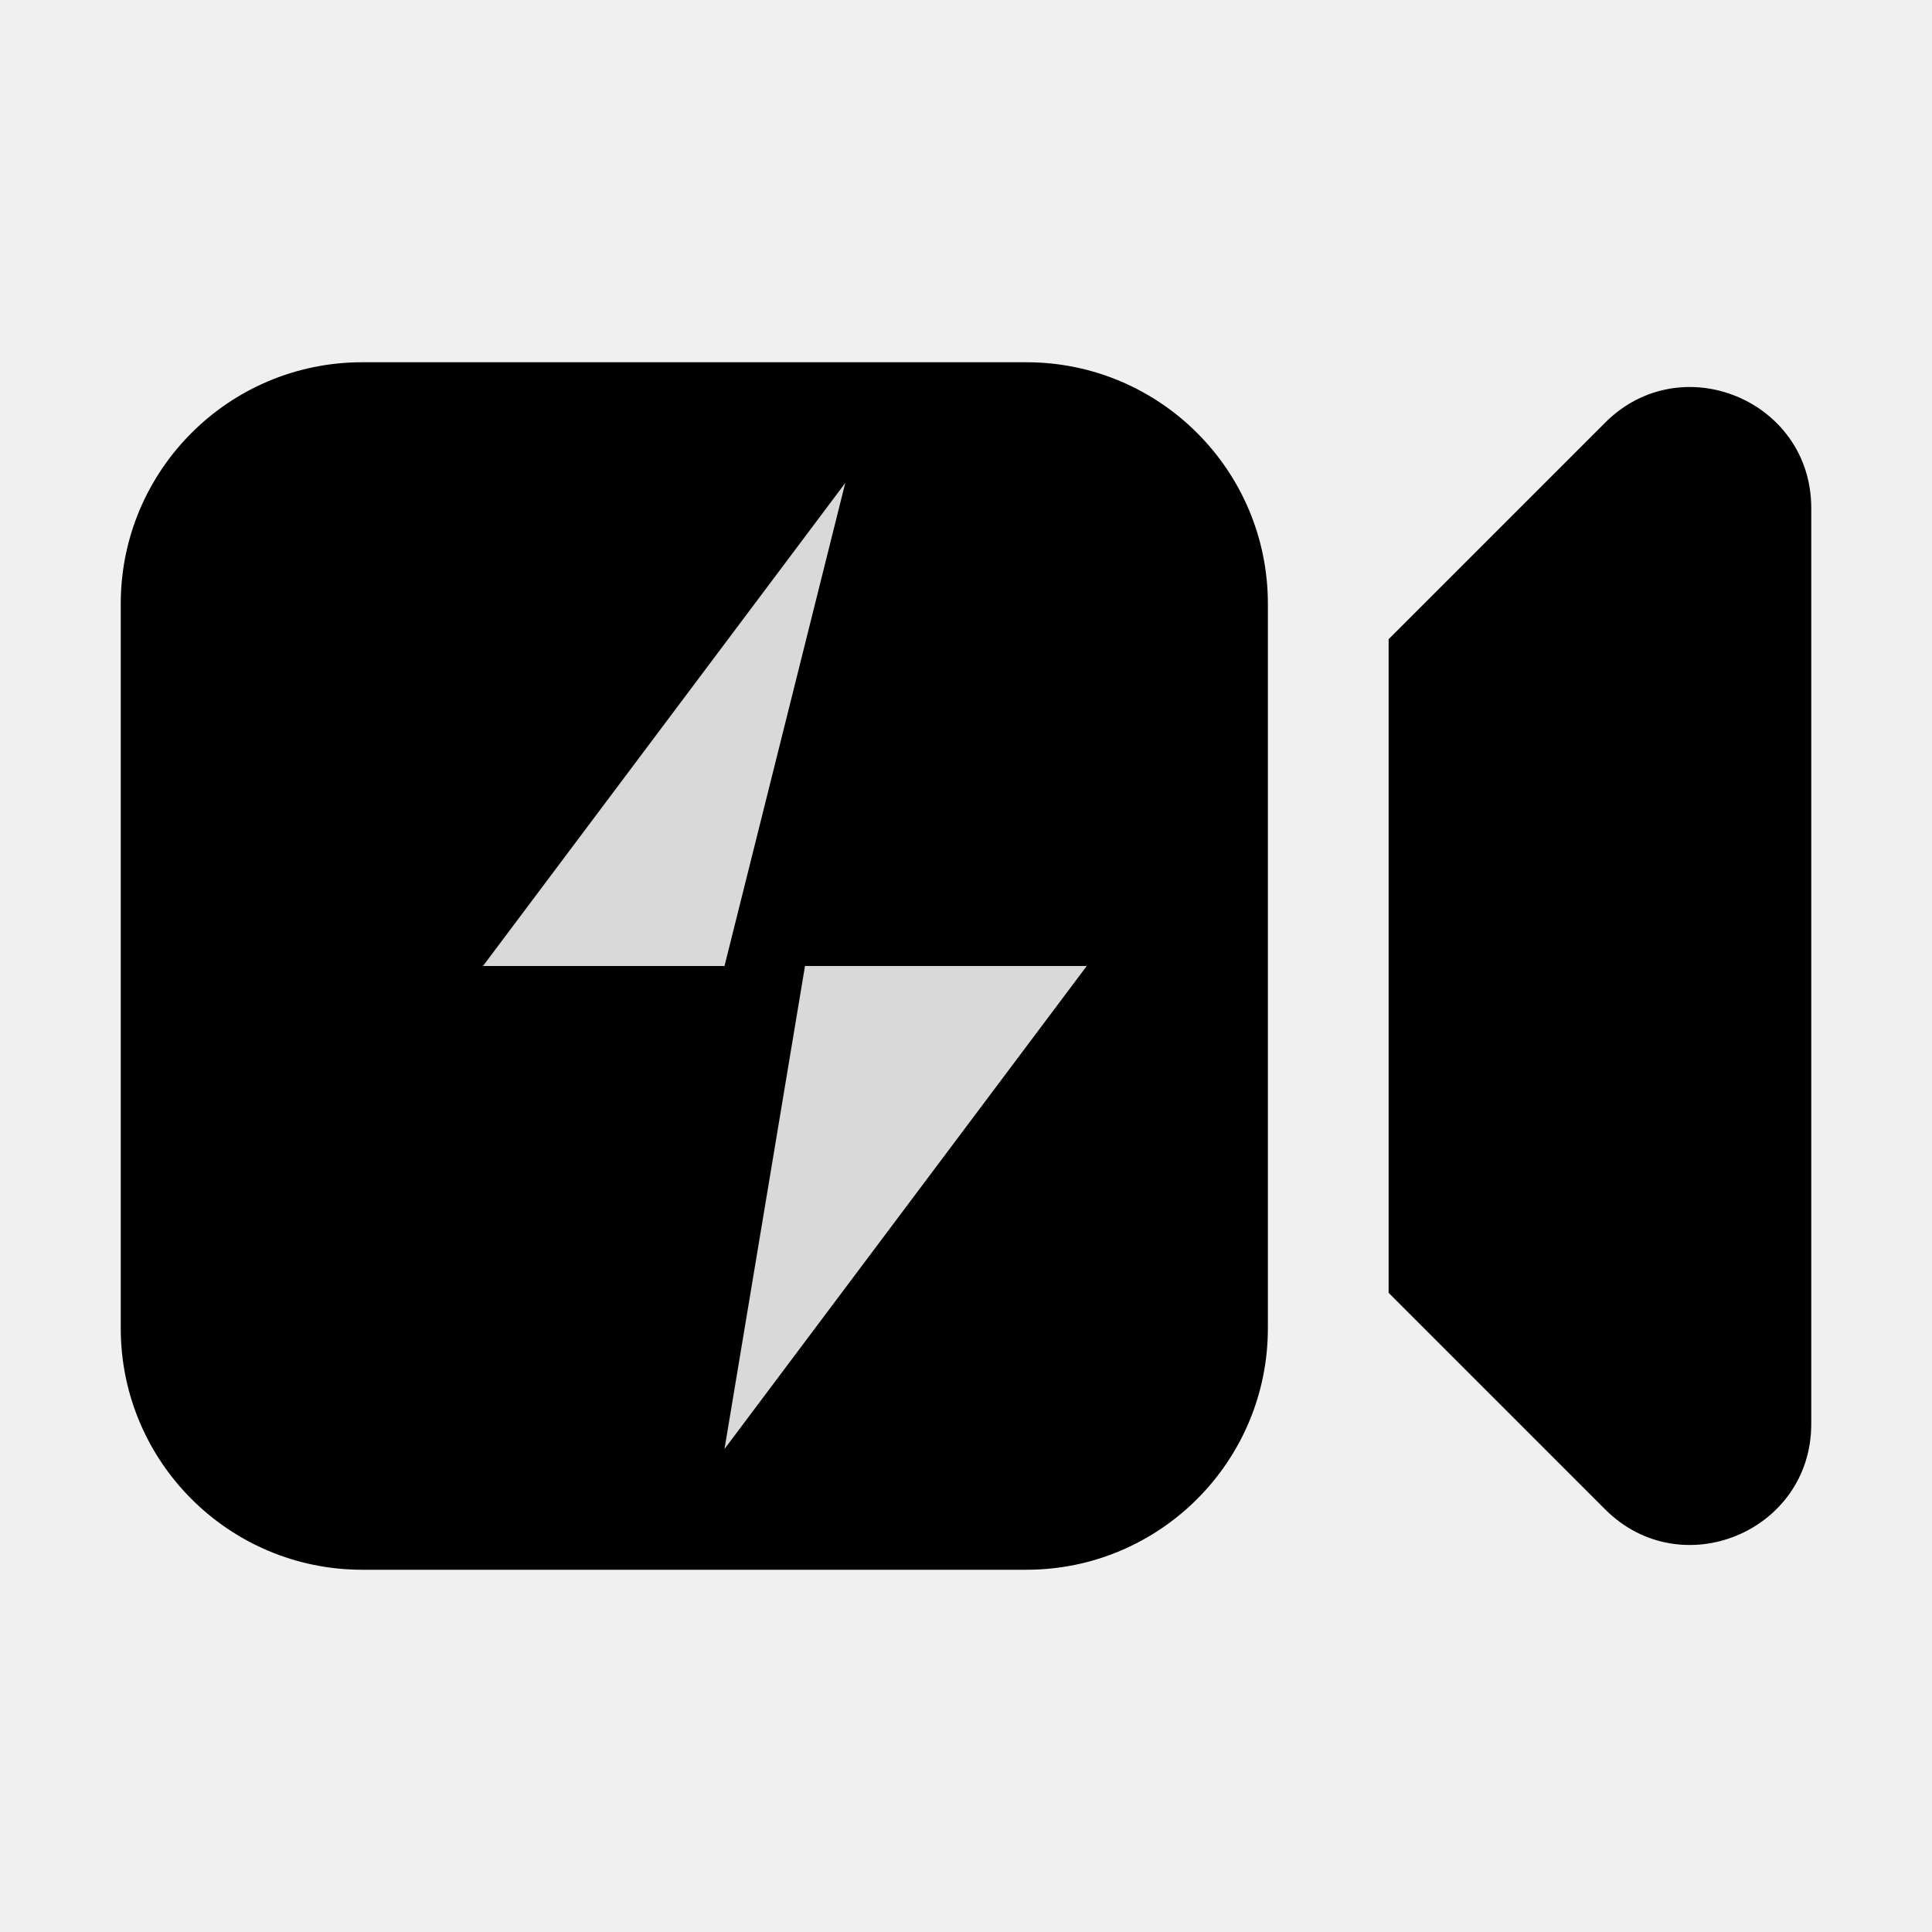
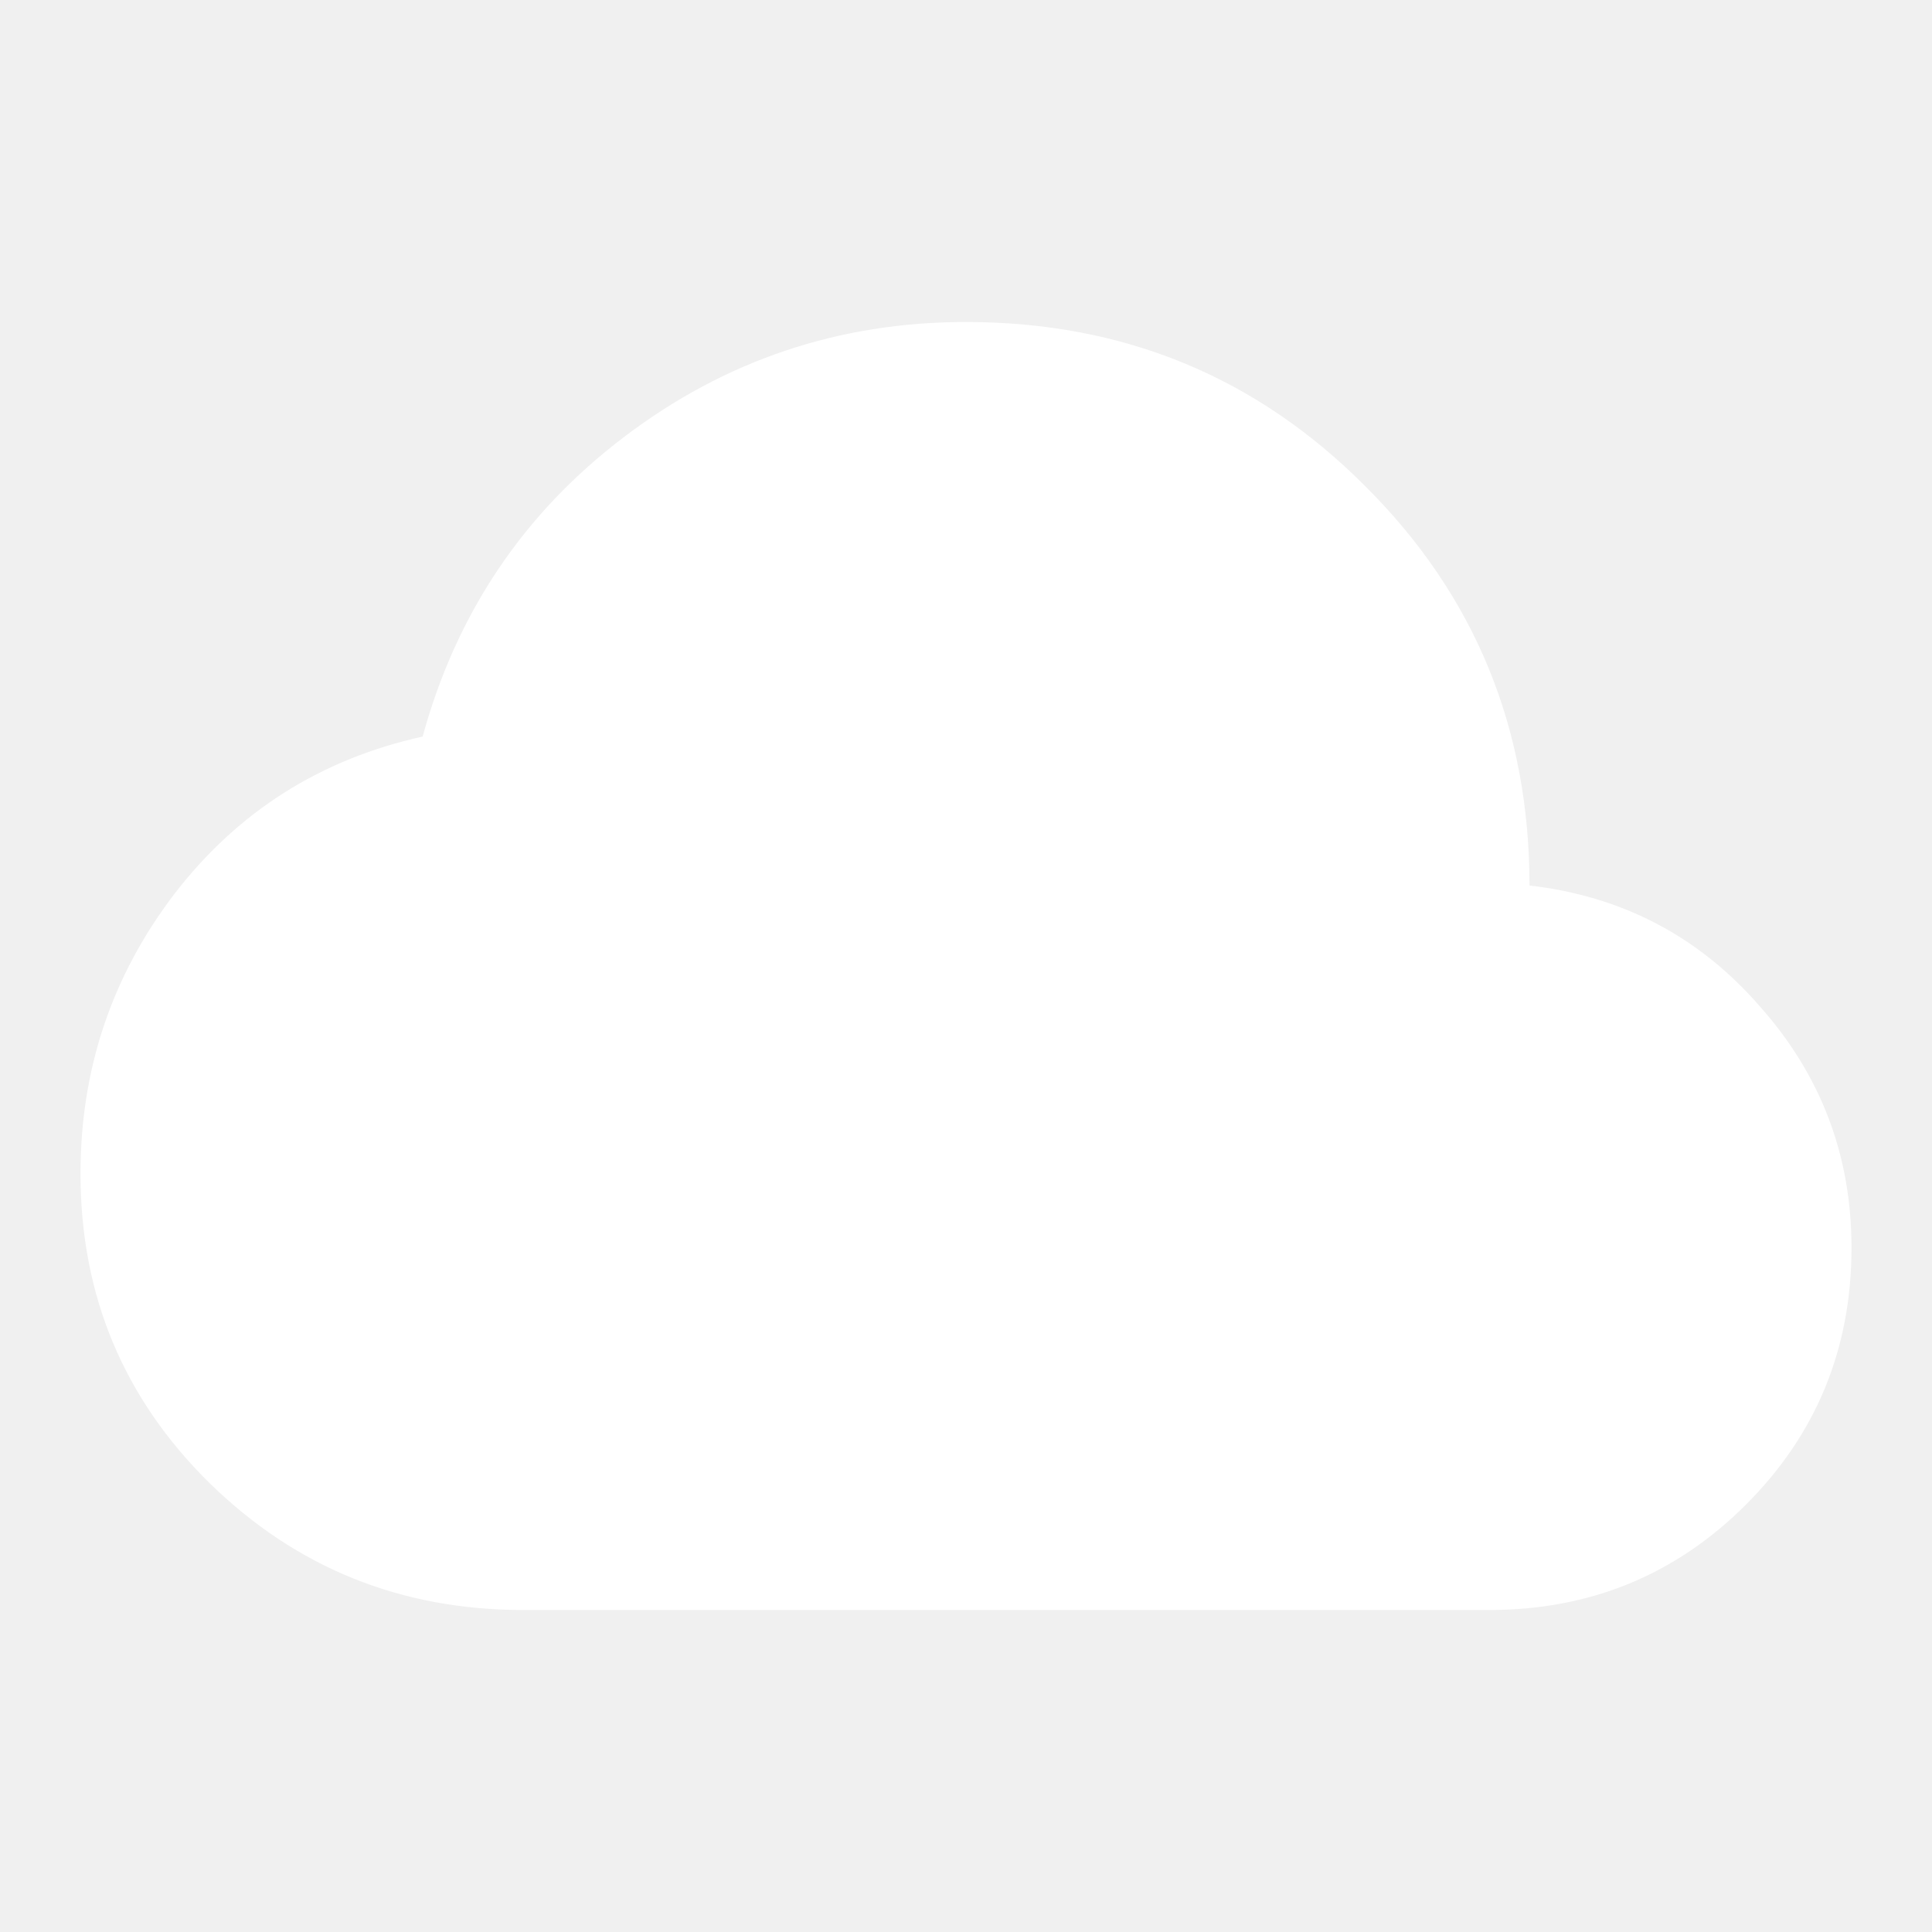
- <svg xmlns="http://www.w3.org/2000/svg" viewBox="0 0 24 24" fill="currentColor">
-   <path d="M4.5 4.5a3 3 0 00-3 3v9a3 3 0 003 3h8.25a3 3 0 003-3v-9a3 3 0 00-3-3H4.5zM19.94 18.75l-2.69-2.69V7.94l2.69-2.69c.944-.945 2.56-.276 2.56 1.06v11.38c0 1.336-1.616 2.005-2.56 1.06z" />
-   <path d="M10.5 6L6 12h4l-1 6 4.5-6H9l1.5-6z" fill="#ffffff" opacity="0.85" />
+ <svg xmlns="http://www.w3.org/2000/svg" viewBox="0 0 24 24">
+   <path fill="white" d="M6.5 20Q4.22 20 2.61 18.43 1 16.85 1 14.58 1 12.63 2.17 11.1 3.35 9.57 5.25 9.15 5.88 6.85 7.75 5.43 9.63 4 12 4 14.93 4 16.96 6.04 19 8.07 19 11 20.73 11.2 21.86 12.5 23 13.78 23 15.5 23 17.38 21.69 18.69 20.38 20 18.5 20Z" />
</svg>
